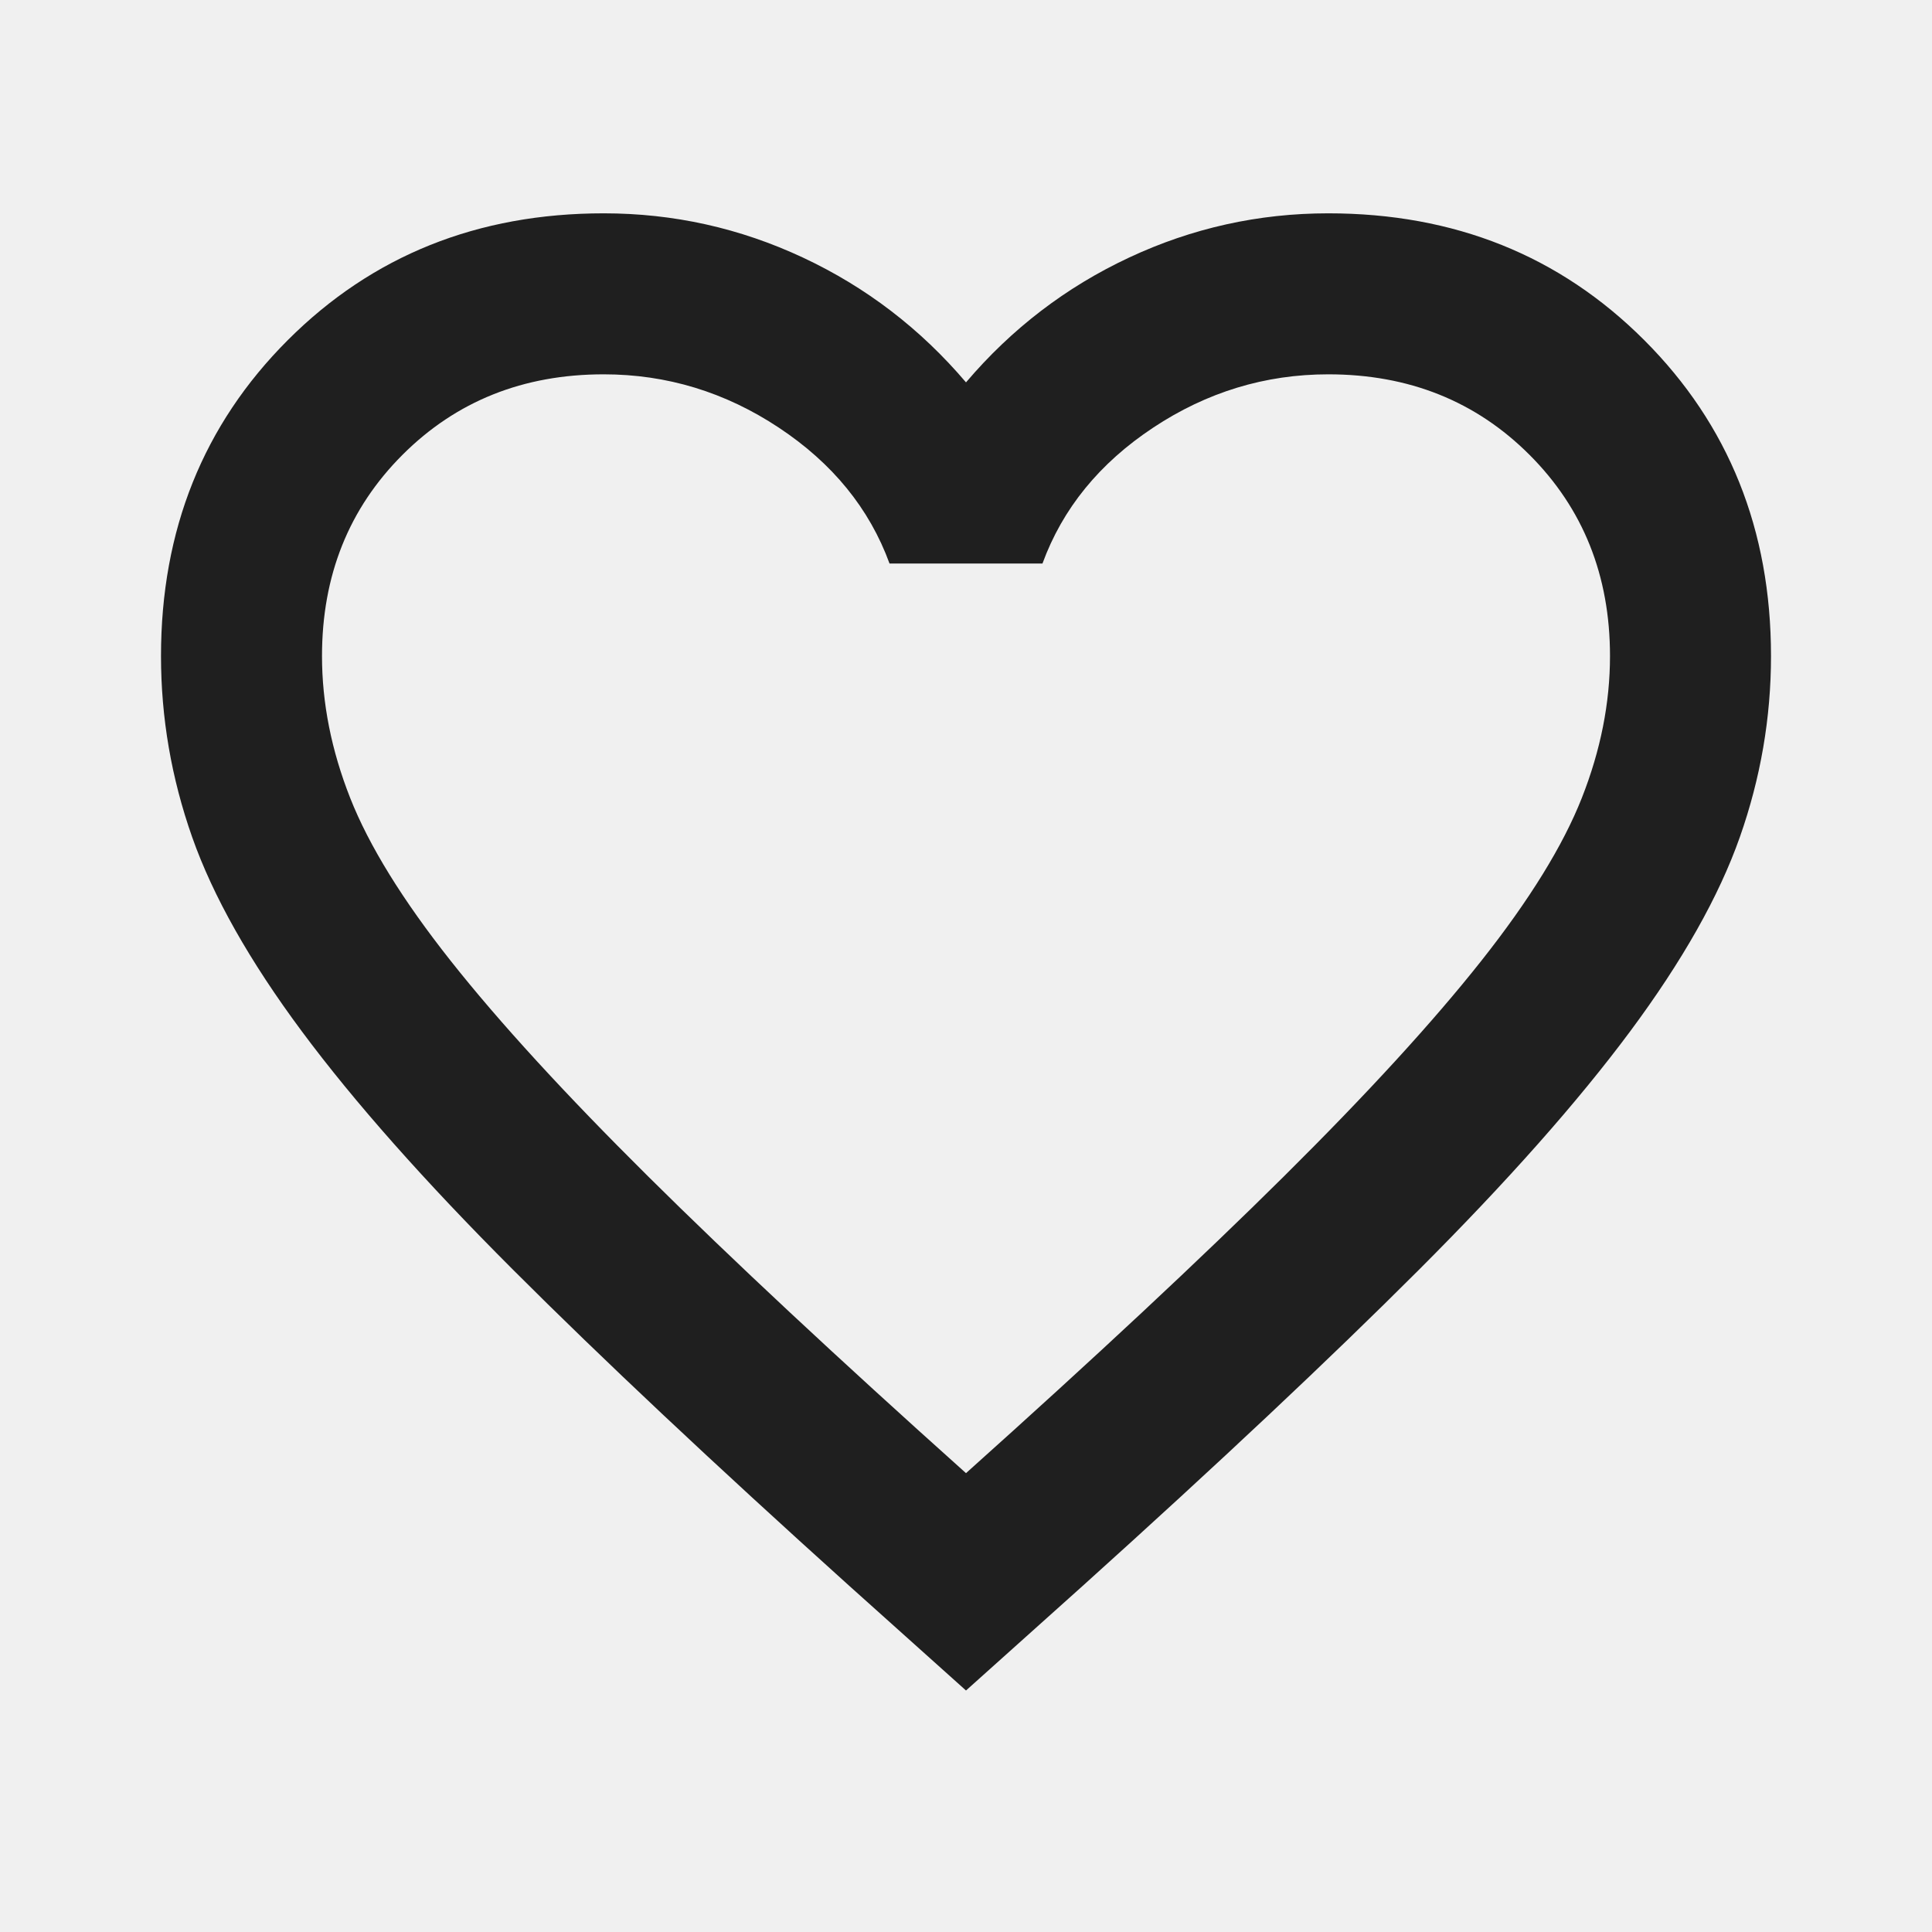
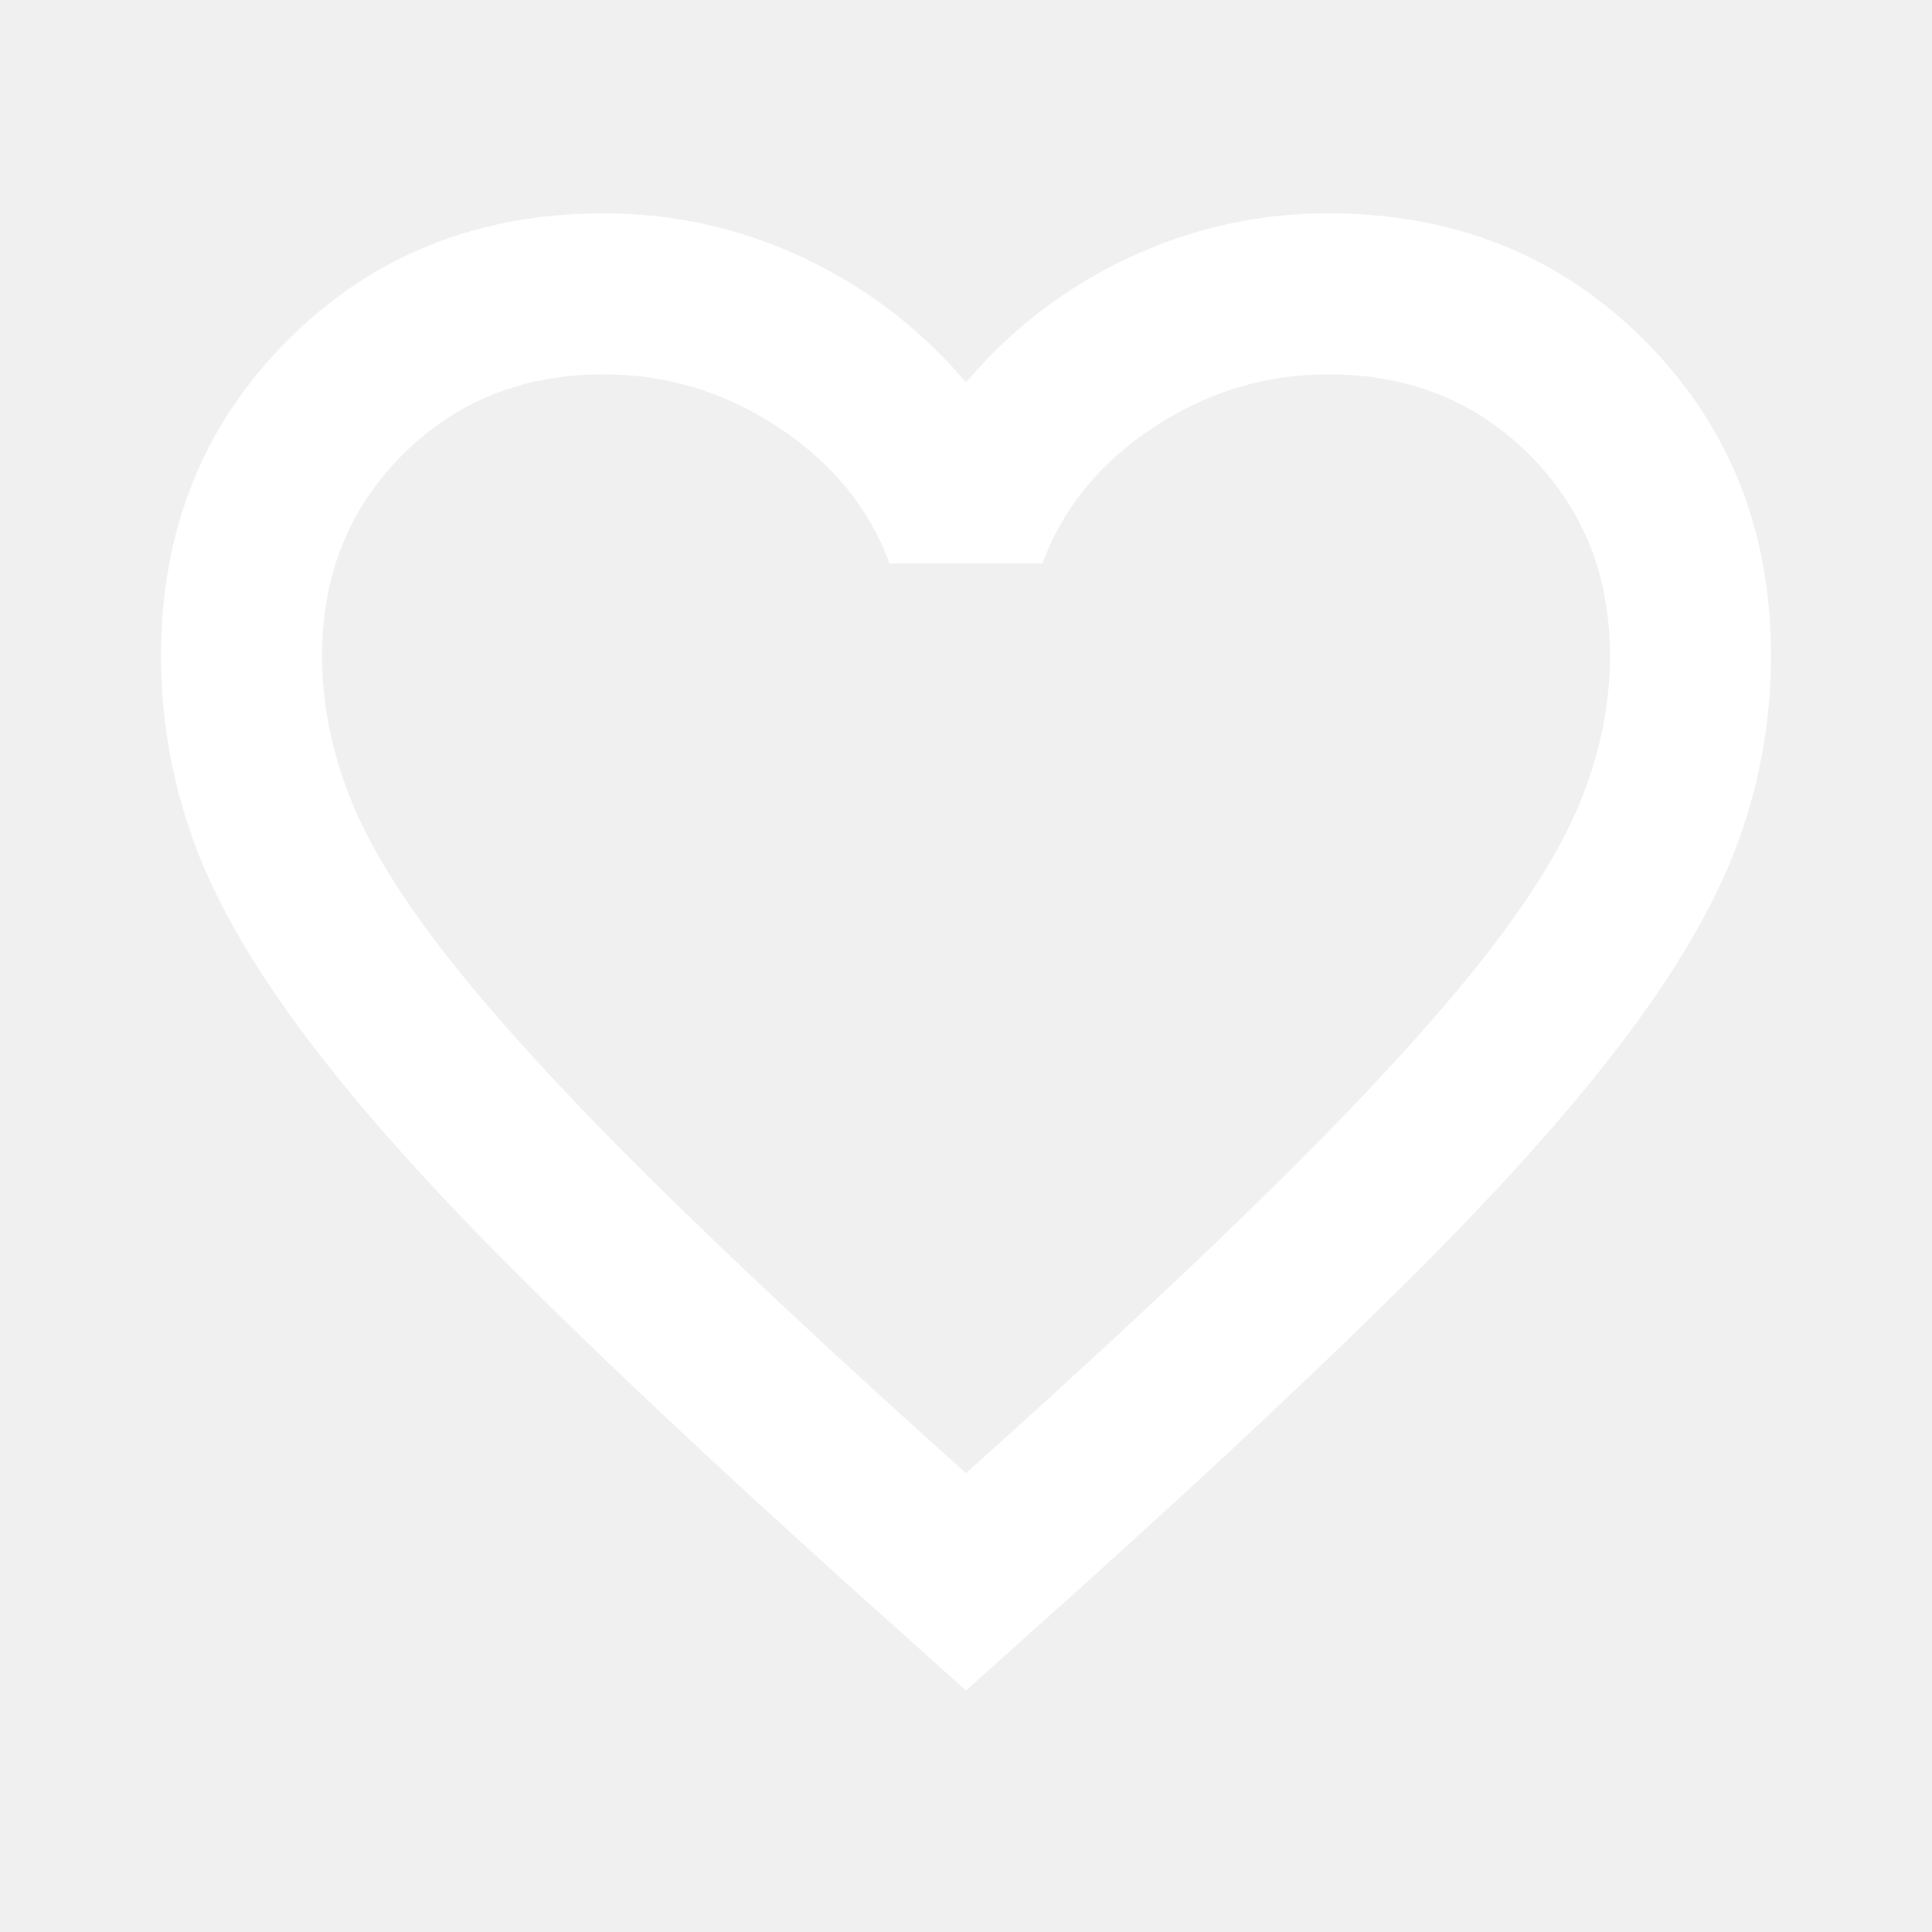
- <svg xmlns="http://www.w3.org/2000/svg" height="24px" viewBox="0 -960 960 960" width="24px" fill="#1f1f1f">
+ <svg xmlns="http://www.w3.org/2000/svg" height="24px" viewBox="0 -960 960 960" width="24px" fill="white">
  <path d="m480-120-58-52q-101-91-167-157T150-447.5Q111-500 95.5-544T80-634q0-94 63-157t157-63q52 0 99 22t81 62q34-40 81-62t99-22q94 0 157 63t63 157q0 46-15.5 90T810-447.5Q771-395 705-329T538-172l-58 52Zm0-108q96-86 158-147.5t98-107q36-45.5 50-81t14-70.5q0-60-40-100t-100-40q-47 0-87 26.5T518-680h-76q-15-41-55-67.5T300-774q-60 0-100 40t-40 100q0 35 14 70.5t50 81q36 45.5 98 107T480-228Zm0-273Z" />
</svg>
